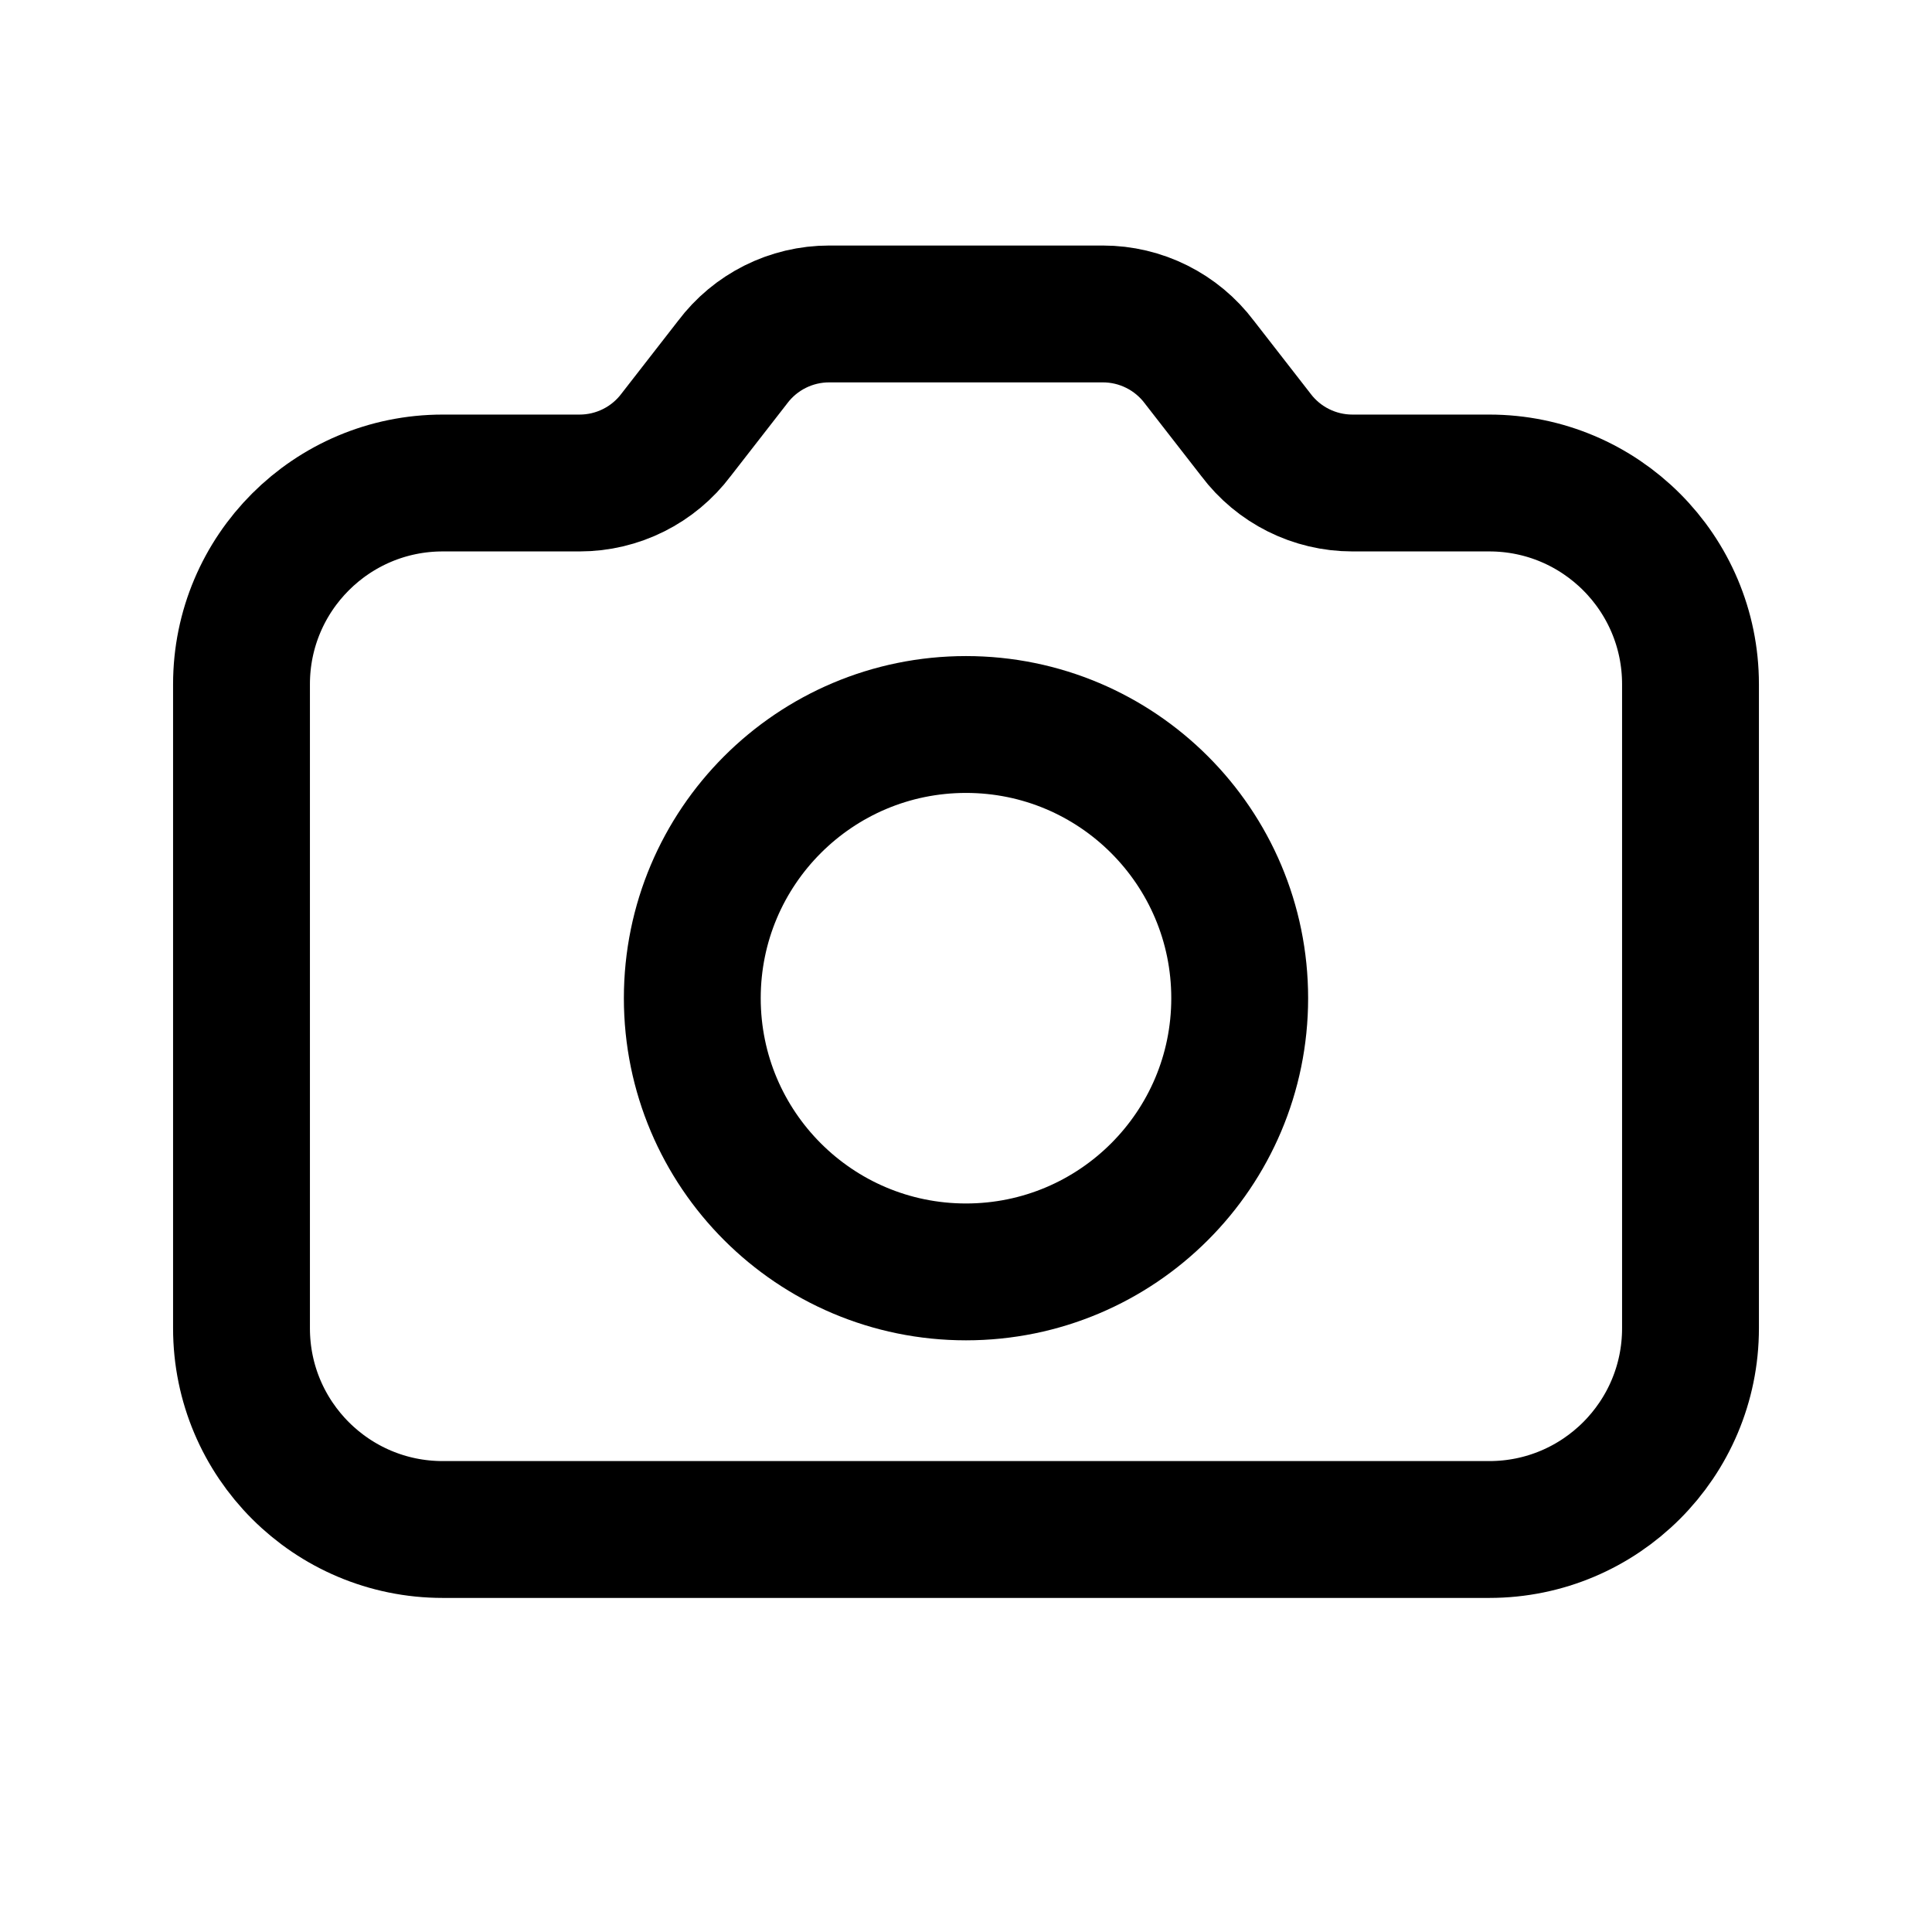
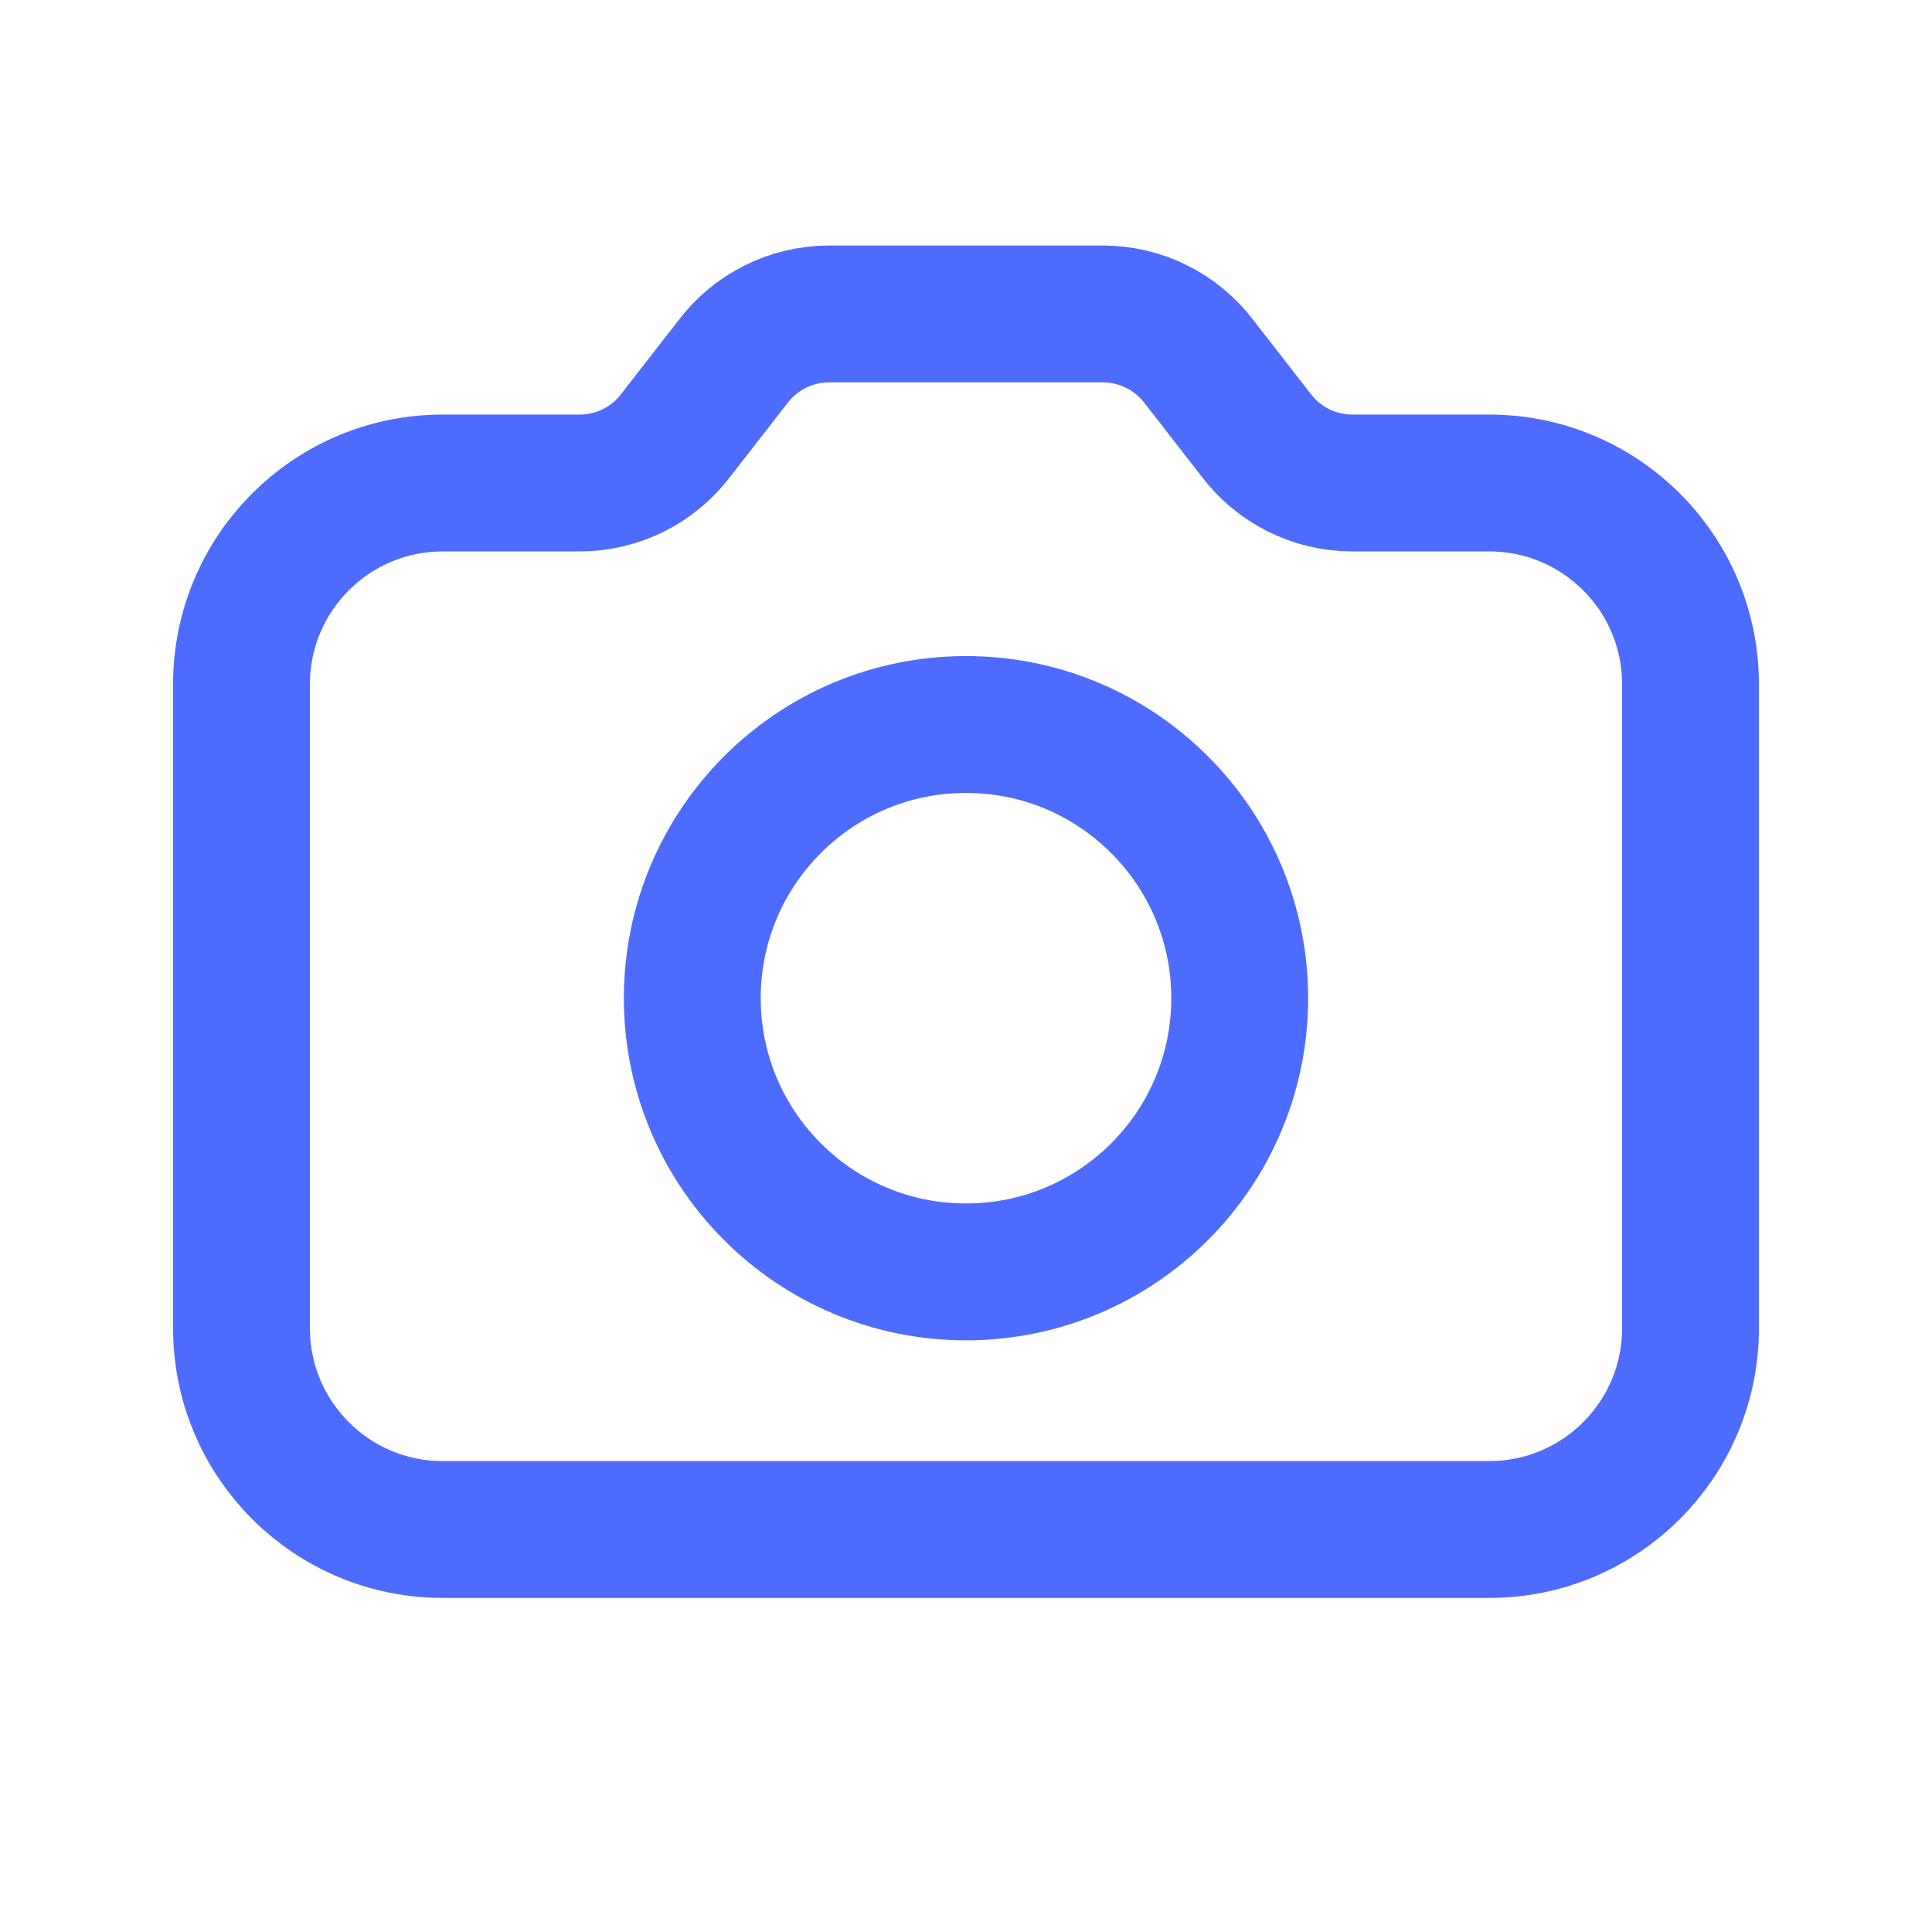
- <svg xmlns="http://www.w3.org/2000/svg" viewBox="0 0 24 24" fill="none" stroke="currentColor" stroke-width="1.7" stroke-linecap="round" stroke-linejoin="round">
+ <svg xmlns="http://www.w3.org/2000/svg" viewBox="0 0 24 24" fill="none" stroke="#4D6BFE" stroke-width="1.7" stroke-linecap="round" stroke-linejoin="round">
  <path d="M3 8.5A2.5 2.5 0 0 1 5.5 6h1.7a1.5 1.5 0 0 0 1.2-.6l.7-.9a1.5 1.5 0 0 1 1.2-.6h3.4a1.5 1.5 0 0 1 1.2.6l.7.9a1.5 1.5 0 0 0 1.2.6h1.7A2.5 2.5 0 0 1 21 8.5v8A2.5 2.5 0 0 1 18.5 19h-13A2.5 2.5 0 0 1 3 16.5z" />
  <circle cx="12" cy="12.4" r="3.4" />
</svg>
